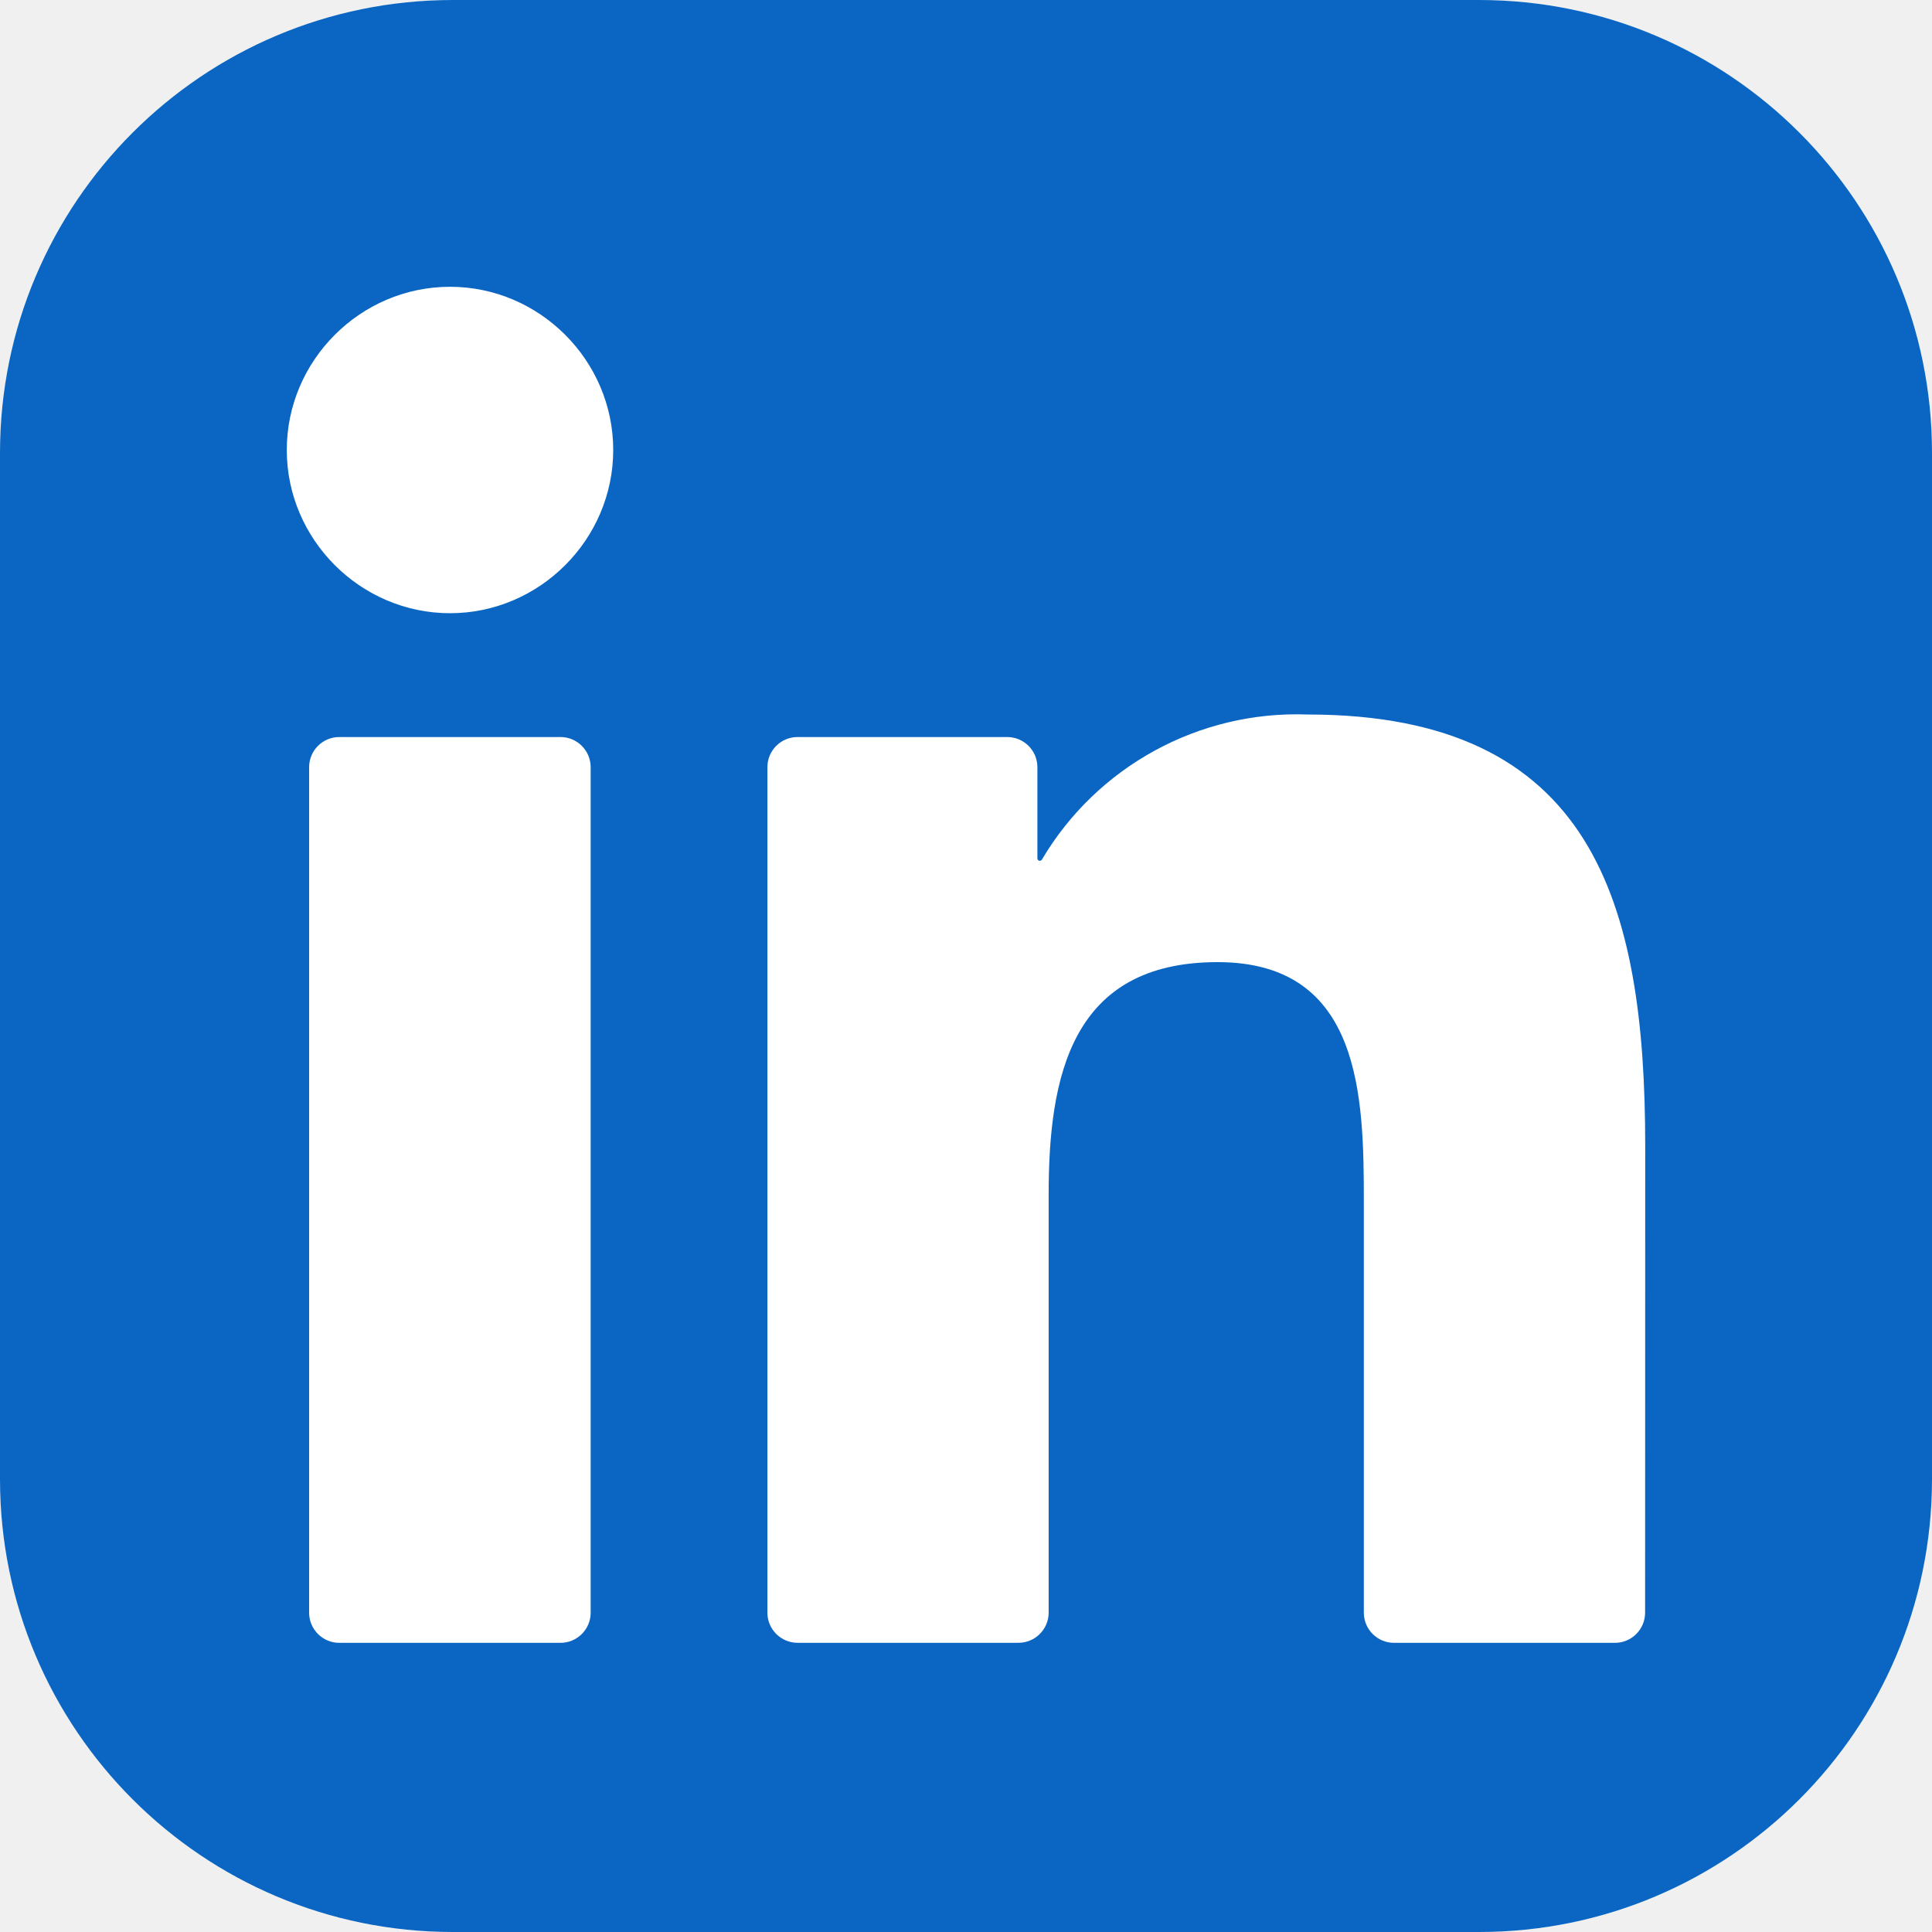
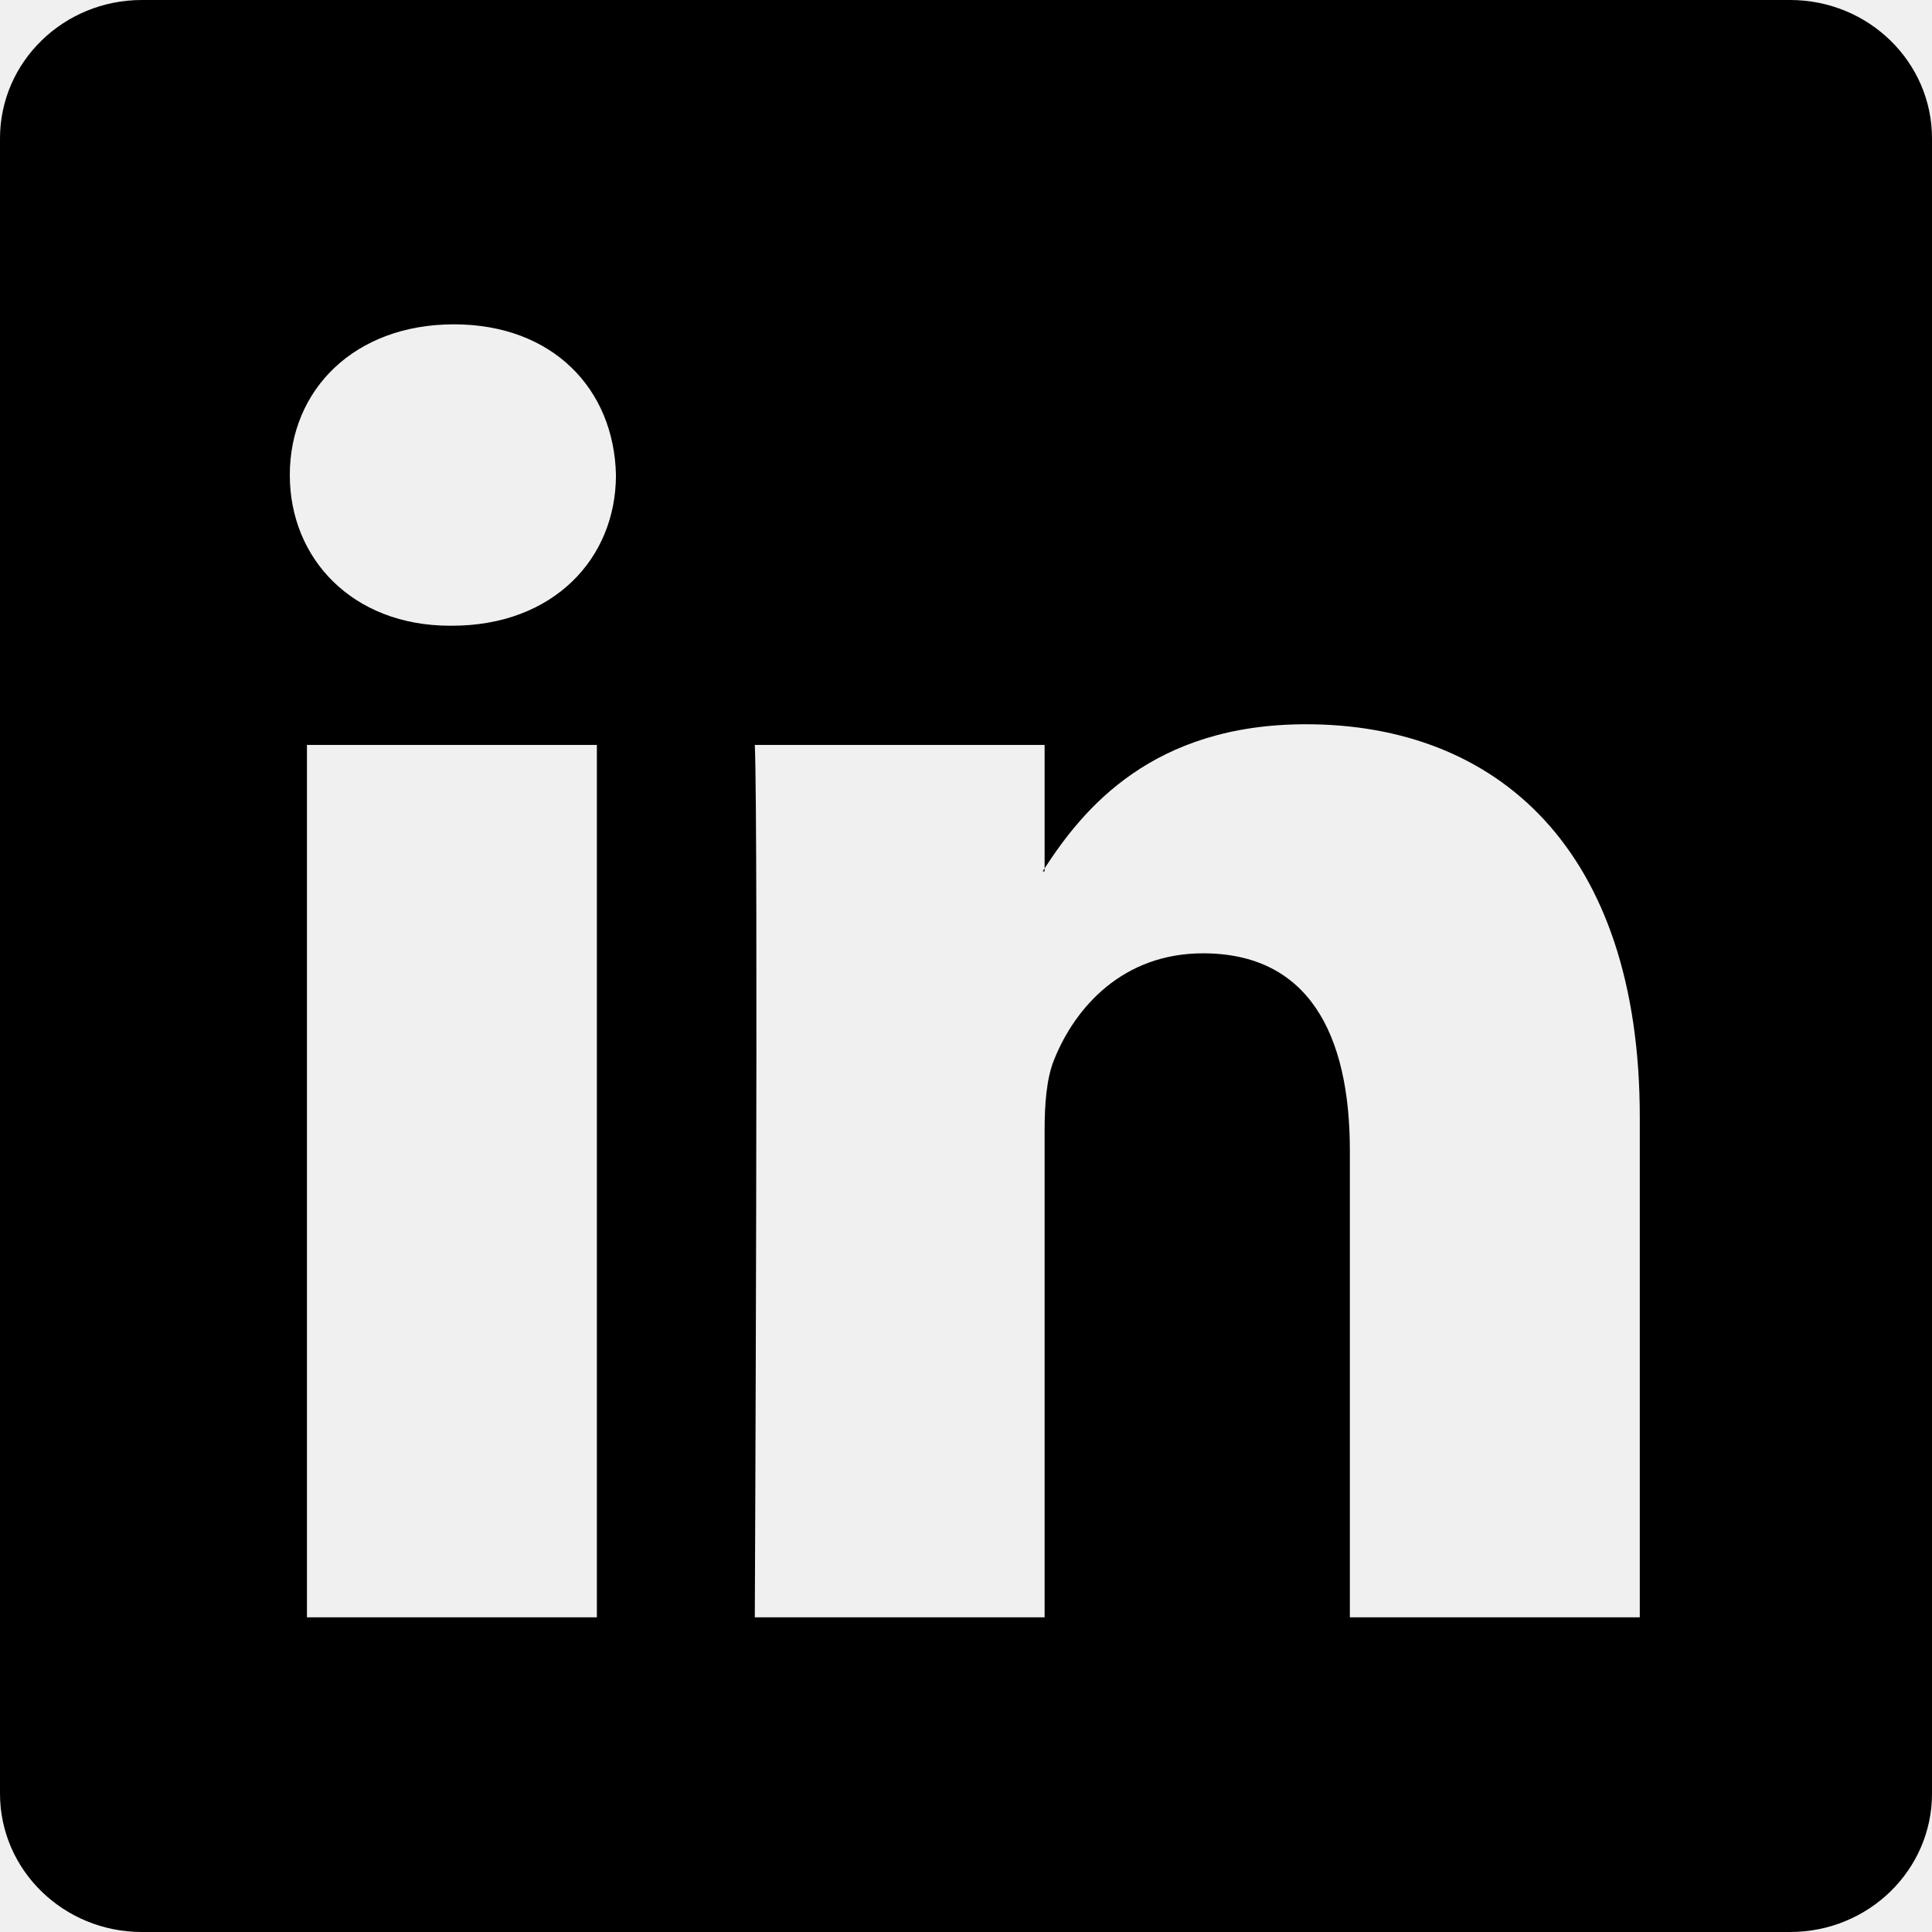
- <svg xmlns="http://www.w3.org/2000/svg" width="2em" height="2em" viewBox="0 0 256 256">
-   <g fill="none">
-     <rect width="256" height="256" fill="#fff" rx="60" />
-     <rect width="256" height="256" fill="#0a66c2" rx="60" />
-     <path fill="#fff" d="M184.715 217.685h29.27a4 4 0 0 0 4-3.999l.015-61.842c0-32.323-6.965-57.168-44.738-57.168c-14.359-.534-27.9 6.868-35.207 19.228a.32.32 0 0 1-.595-.161V101.66a4 4 0 0 0-4-4h-27.777a4 4 0 0 0-4 4v112.02a4 4 0 0 0 4 4h29.268a4 4 0 0 0 4-4v-55.373c0-15.657 2.97-30.82 22.381-30.82c19.135 0 19.383 17.916 19.383 31.834v54.364a4 4 0 0 0 4 4M38 59.628c0 11.864 9.767 21.626 21.632 21.626c11.862-.001 21.623-9.769 21.623-21.631C81.253 47.761 71.491 38 59.628 38C47.762 38 38 47.763 38 59.627m6.959 158.058h29.307a4 4 0 0 0 4-4V101.66a4 4 0 0 0-4-4H44.959a4 4 0 0 0-4 4v112.025a4 4 0 0 0 4 4" />
-   </g>
+ <svg xmlns="http://www.w3.org/2000/svg" width="2em" height="2em" viewBox="0 0 16 16">
+   <path fill="currentColor" d="M0 1.146C0 .513.526 0 1.175 0h13.65C15.474 0 16 .513 16 1.146v13.708c0 .633-.526 1.146-1.175 1.146H1.175C.526 16 0 15.487 0 14.854zm4.943 12.248V6.169H2.542v7.225zm-1.2-8.212c.837 0 1.358-.554 1.358-1.248c-.015-.709-.52-1.248-1.342-1.248S2.4 3.226 2.4 3.934c0 .694.521 1.248 1.327 1.248zm4.908 8.212V9.359c0-.216.016-.432.08-.586c.173-.431.568-.878 1.232-.878c.869 0 1.216.662 1.216 1.634v3.865h2.401V9.25c0-2.22-1.184-3.252-2.764-3.252c-1.274 0-1.845.7-2.165 1.193v.025h-.016l.016-.025V6.169h-2.4c.03.678 0 7.225 0 7.225z" />
</svg>
